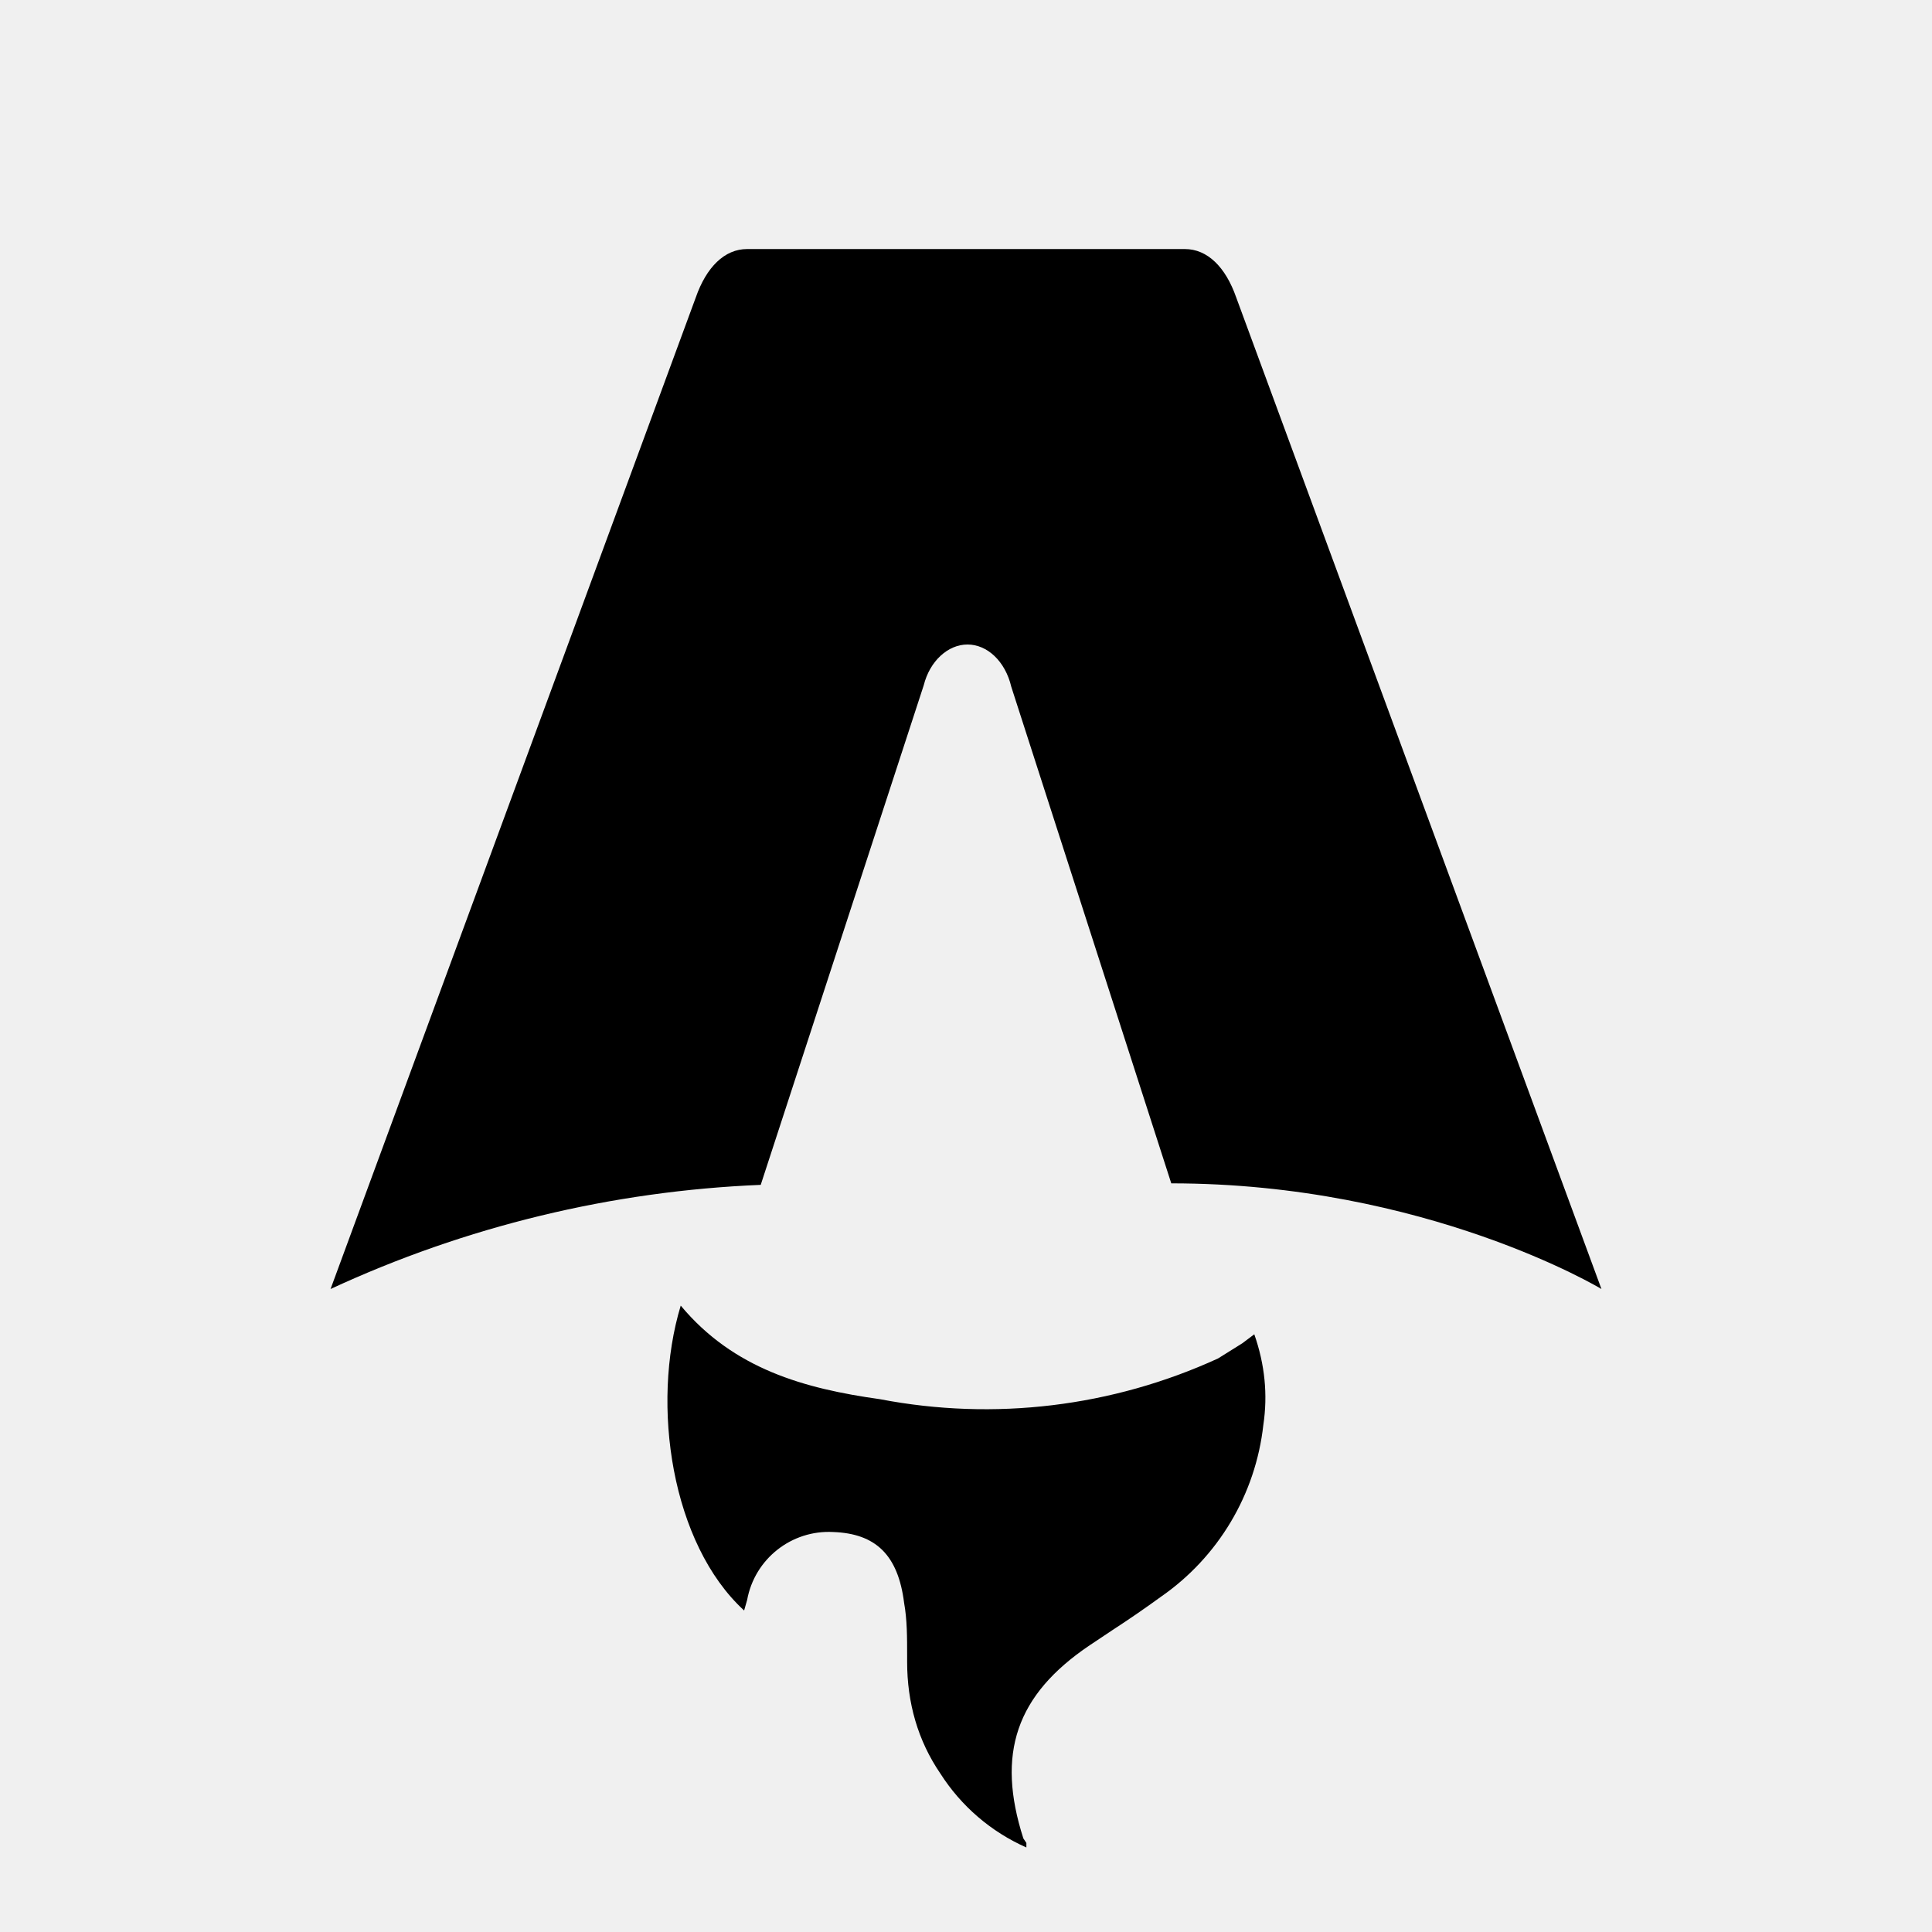
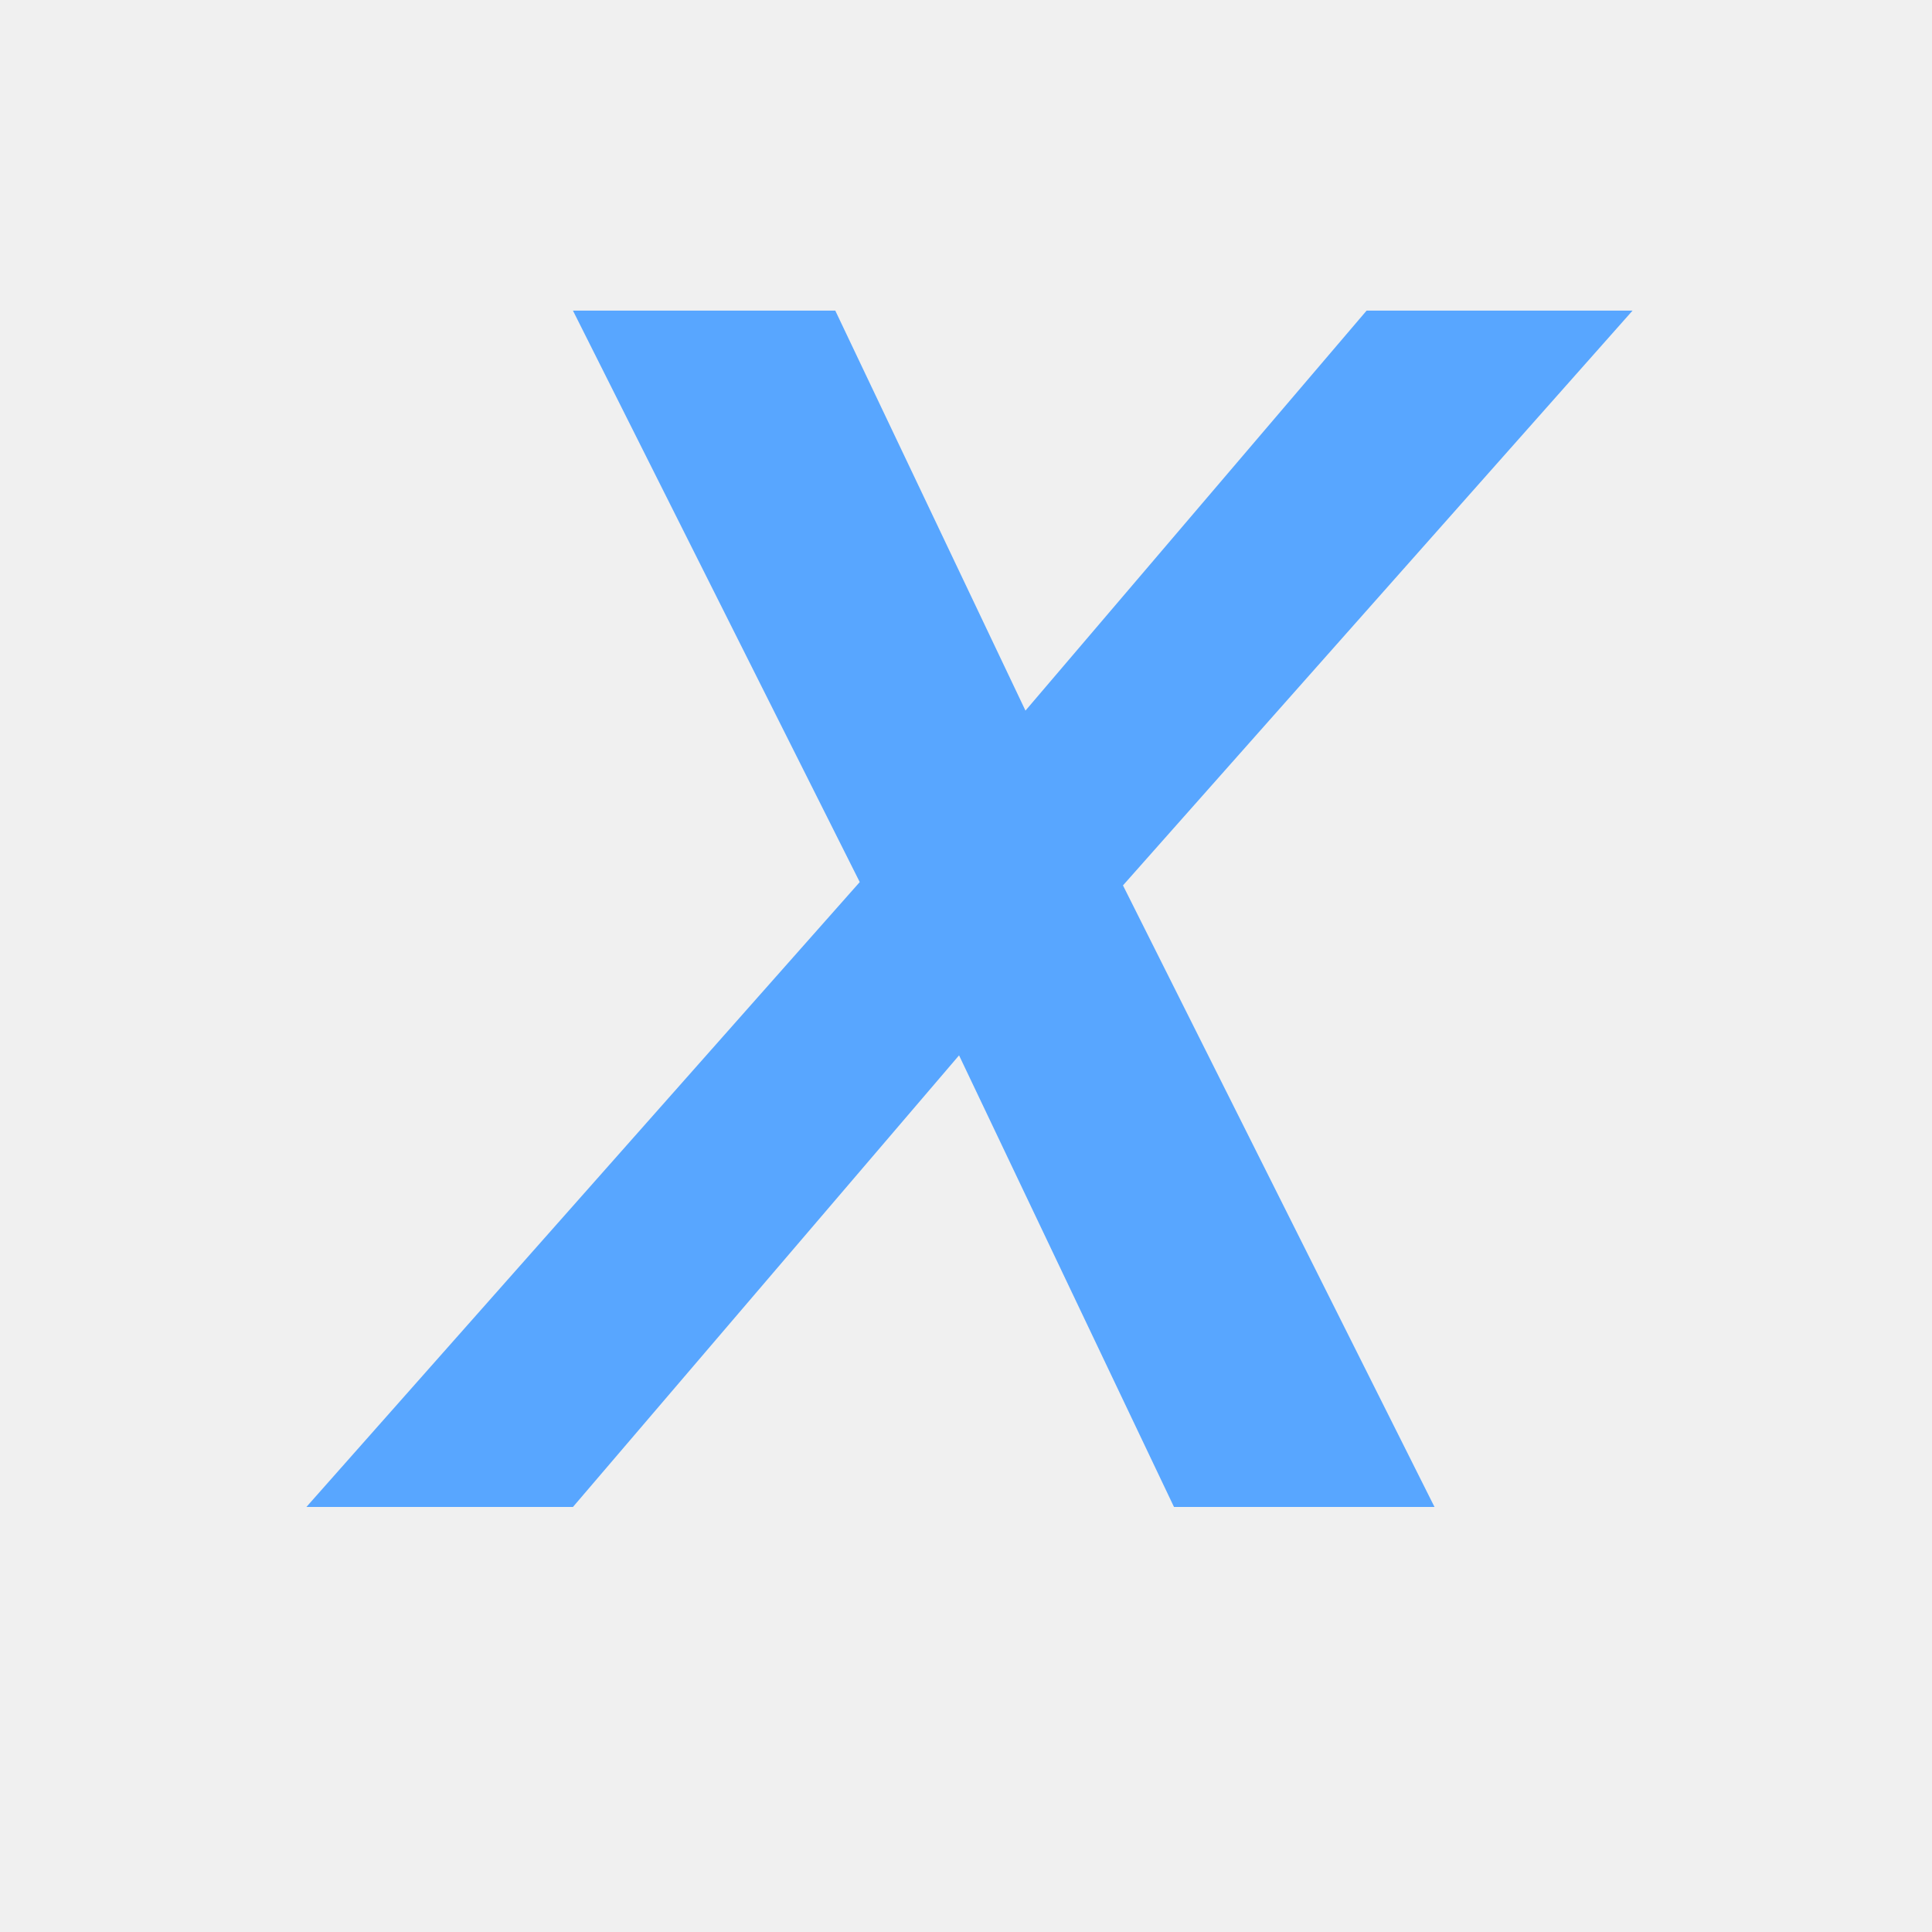
- <svg xmlns="http://www.w3.org/2000/svg" fill="none" viewBox="0 0 128 128">
-   <path d="M50.4 78.5a75.1 75.1 0 0 0-28.5 6.9l24.2-65.7c.7-2 1.9-3.2 3.4-3.2h29c1.5 0 2.7 1.2 3.4 3.2l24.2 65.7s-11.6-7-28.5-7L67 45.5c-.4-1.7-1.6-2.8-2.9-2.8-1.3 0-2.5 1.1-2.9 2.7L50.4 78.5Zm-1.1 28.2Zm-4.2-20.2c-2 6.6-.6 15.8 4.2 20.2a17.5 17.5 0 0 1 .2-.7 5.5 5.5 0 0 1 5.7-4.5c2.8.1 4.3 1.5 4.7 4.7.2 1.1.2 2.3.2 3.5v.4c0 2.7.7 5.2 2.2 7.4a13 13 0 0 0 5.7 4.9v-.3l-.2-.3c-1.8-5.6-.5-9.5 4.4-12.8l1.5-1a73 73 0 0 0 3.2-2.2 16 16 0 0 0 6.8-11.4c.3-2 .1-4-.6-6l-.8.6-1.6 1a37 37 0 0 1-22.4 2.7c-5-.7-9.7-2-13.2-6.2Z" />
-   <style>
-         path { fill: #000; }
-         @media (prefers-color-scheme: dark) {
-             path { fill: #FFF; }
-         }
-     </style>
+ <svg xmlns="http://www.w3.org/2000/svg" viewBox="0 0 100 100">
+   <text x="50" y="78" text-anchor="middle" font-family="Arial, sans-serif" font-size="90" font-weight="900" font-style="italic" fill="#58a6ff">X</text>
</svg>
